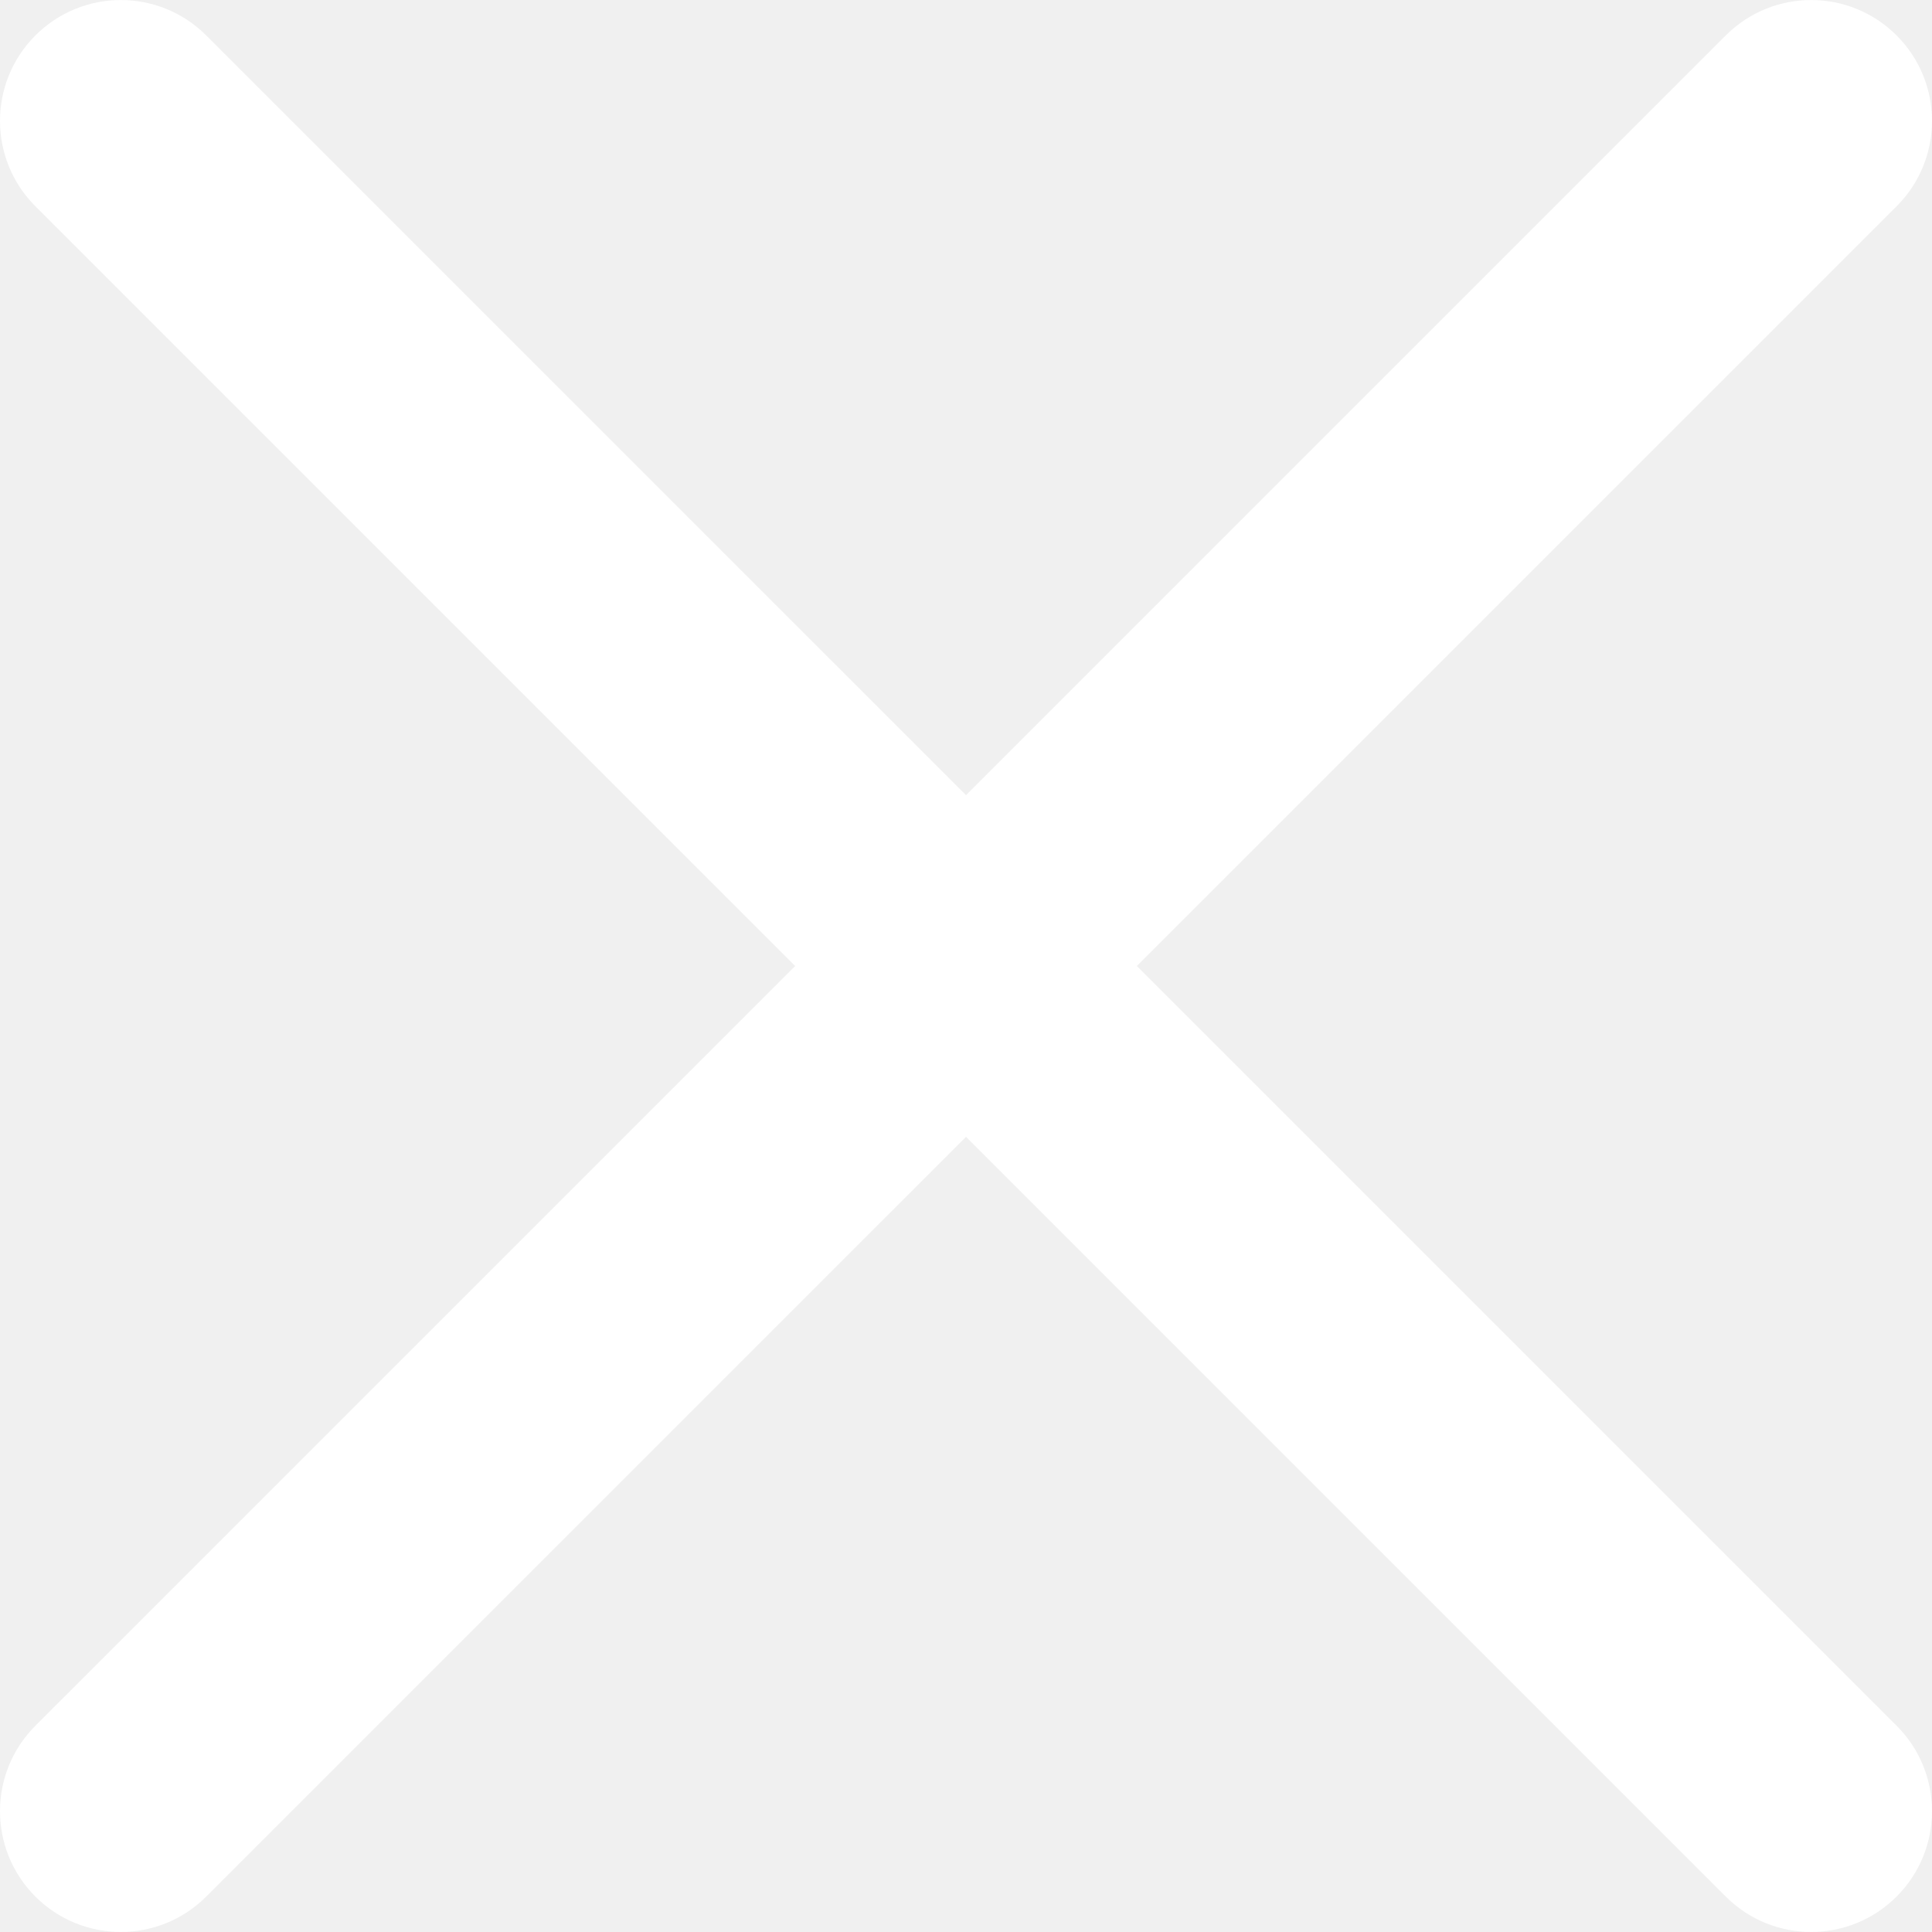
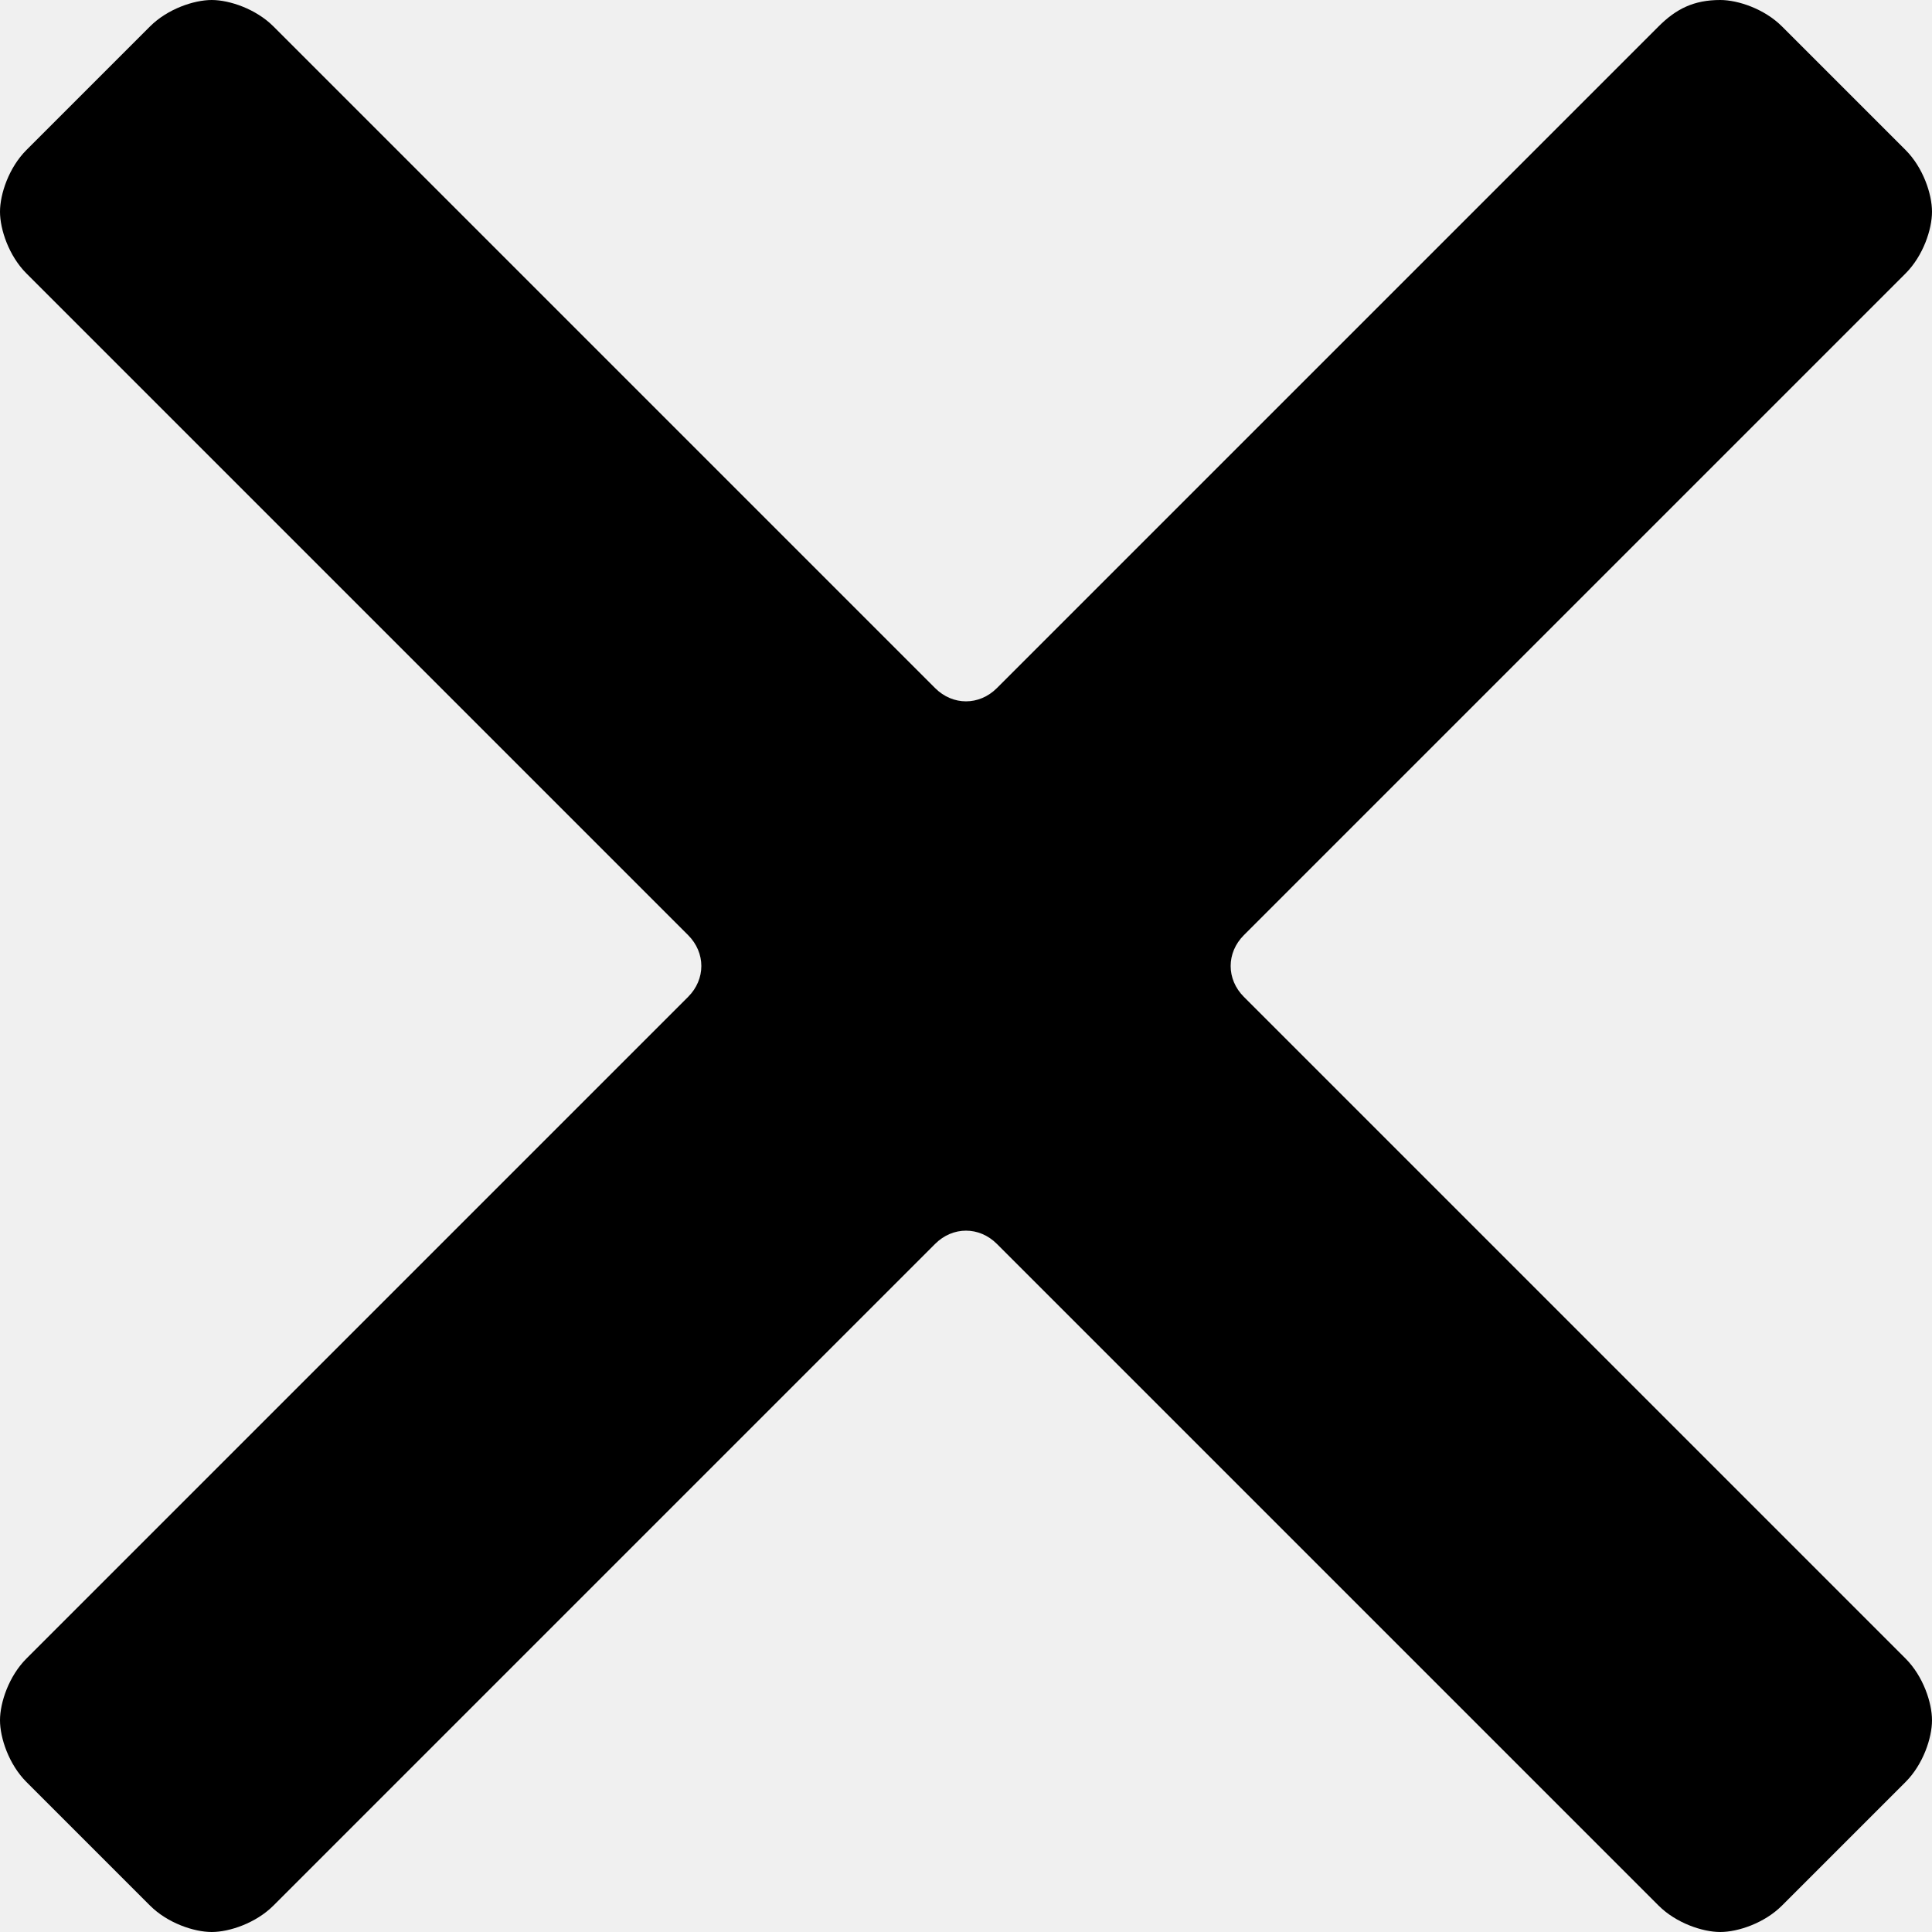
- <svg xmlns="http://www.w3.org/2000/svg" version="1.1" id="Capa_1" x="0px" y="0px" viewBox="0 0 47.971 47.971" style="enable-background:new 0 0 47.971 47.971;" xml:space="preserve" width="512px" height="512px">
-   <g>
-     <path d="M28.228,23.986L47.092,5.122c1.172-1.171,1.172-3.071,0-4.242c-1.172-1.172-3.07-1.172-4.242,0L23.986,19.744L5.121,0.88   c-1.172-1.172-3.07-1.172-4.242,0c-1.172,1.171-1.172,3.071,0,4.242l18.865,18.864L0.879,42.85c-1.172,1.171-1.172,3.071,0,4.242   C1.465,47.677,2.233,47.97,3,47.97s1.535-0.293,2.121-0.879l18.865-18.864L42.85,47.091c0.586,0.586,1.354,0.879,2.121,0.879   s1.535-0.293,2.121-0.879c1.172-1.171,1.172-3.071,0-4.242L28.228,23.986z" fill="#FFFFFF" />
-   </g>
-   <g>
- </g>
-   <g>
- </g>
-   <g>
- </g>
-   <g>
- </g>
-   <g>
- </g>
-   <g>
- </g>
-   <g>
- </g>
-   <g>
- </g>
-   <g>
- </g>
-   <g>
- </g>
-   <g>
- </g>
-   <g>
- </g>
-   <g>
- </g>
-   <g>
- </g>
-   <g>
- </g>
+ <svg xmlns="http://www.w3.org/2000/svg" version="1.1" viewBox="0 0 21.9 21.9" enable-background="new 0 0 21.9 21.9">
+   <path d="M14.1,11.3c-0.2-0.2-0.2-0.5,0-0.7l7.5-7.5c0.2-0.2,0.3-0.5,0.3-0.7s-0.1-0.5-0.3-0.7l-1.4-1.4C20,0.1,19.7,0,19.5,0  c-0.3,0-0.5,0.1-0.7,0.3l-7.5,7.5c-0.2,0.2-0.5,0.2-0.7,0L3.1,0.3C2.9,0.1,2.6,0,2.4,0S1.9,0.1,1.7,0.3L0.3,1.7C0.1,1.9,0,2.2,0,2.4  s0.1,0.5,0.3,0.7l7.5,7.5c0.2,0.2,0.2,0.5,0,0.7l-7.5,7.5C0.1,19,0,19.3,0,19.5s0.1,0.5,0.3,0.7l1.4,1.4c0.2,0.2,0.5,0.3,0.7,0.3  s0.5-0.1,0.7-0.3l7.5-7.5c0.2-0.2,0.5-0.2,0.7,0l7.5,7.5c0.2,0.2,0.5,0.3,0.7,0.3s0.5-0.1,0.7-0.3l1.4-1.4c0.2-0.2,0.3-0.5,0.3-0.7  s-0.1-0.5-0.3-0.7L14.1,11.3z" />
</svg>
